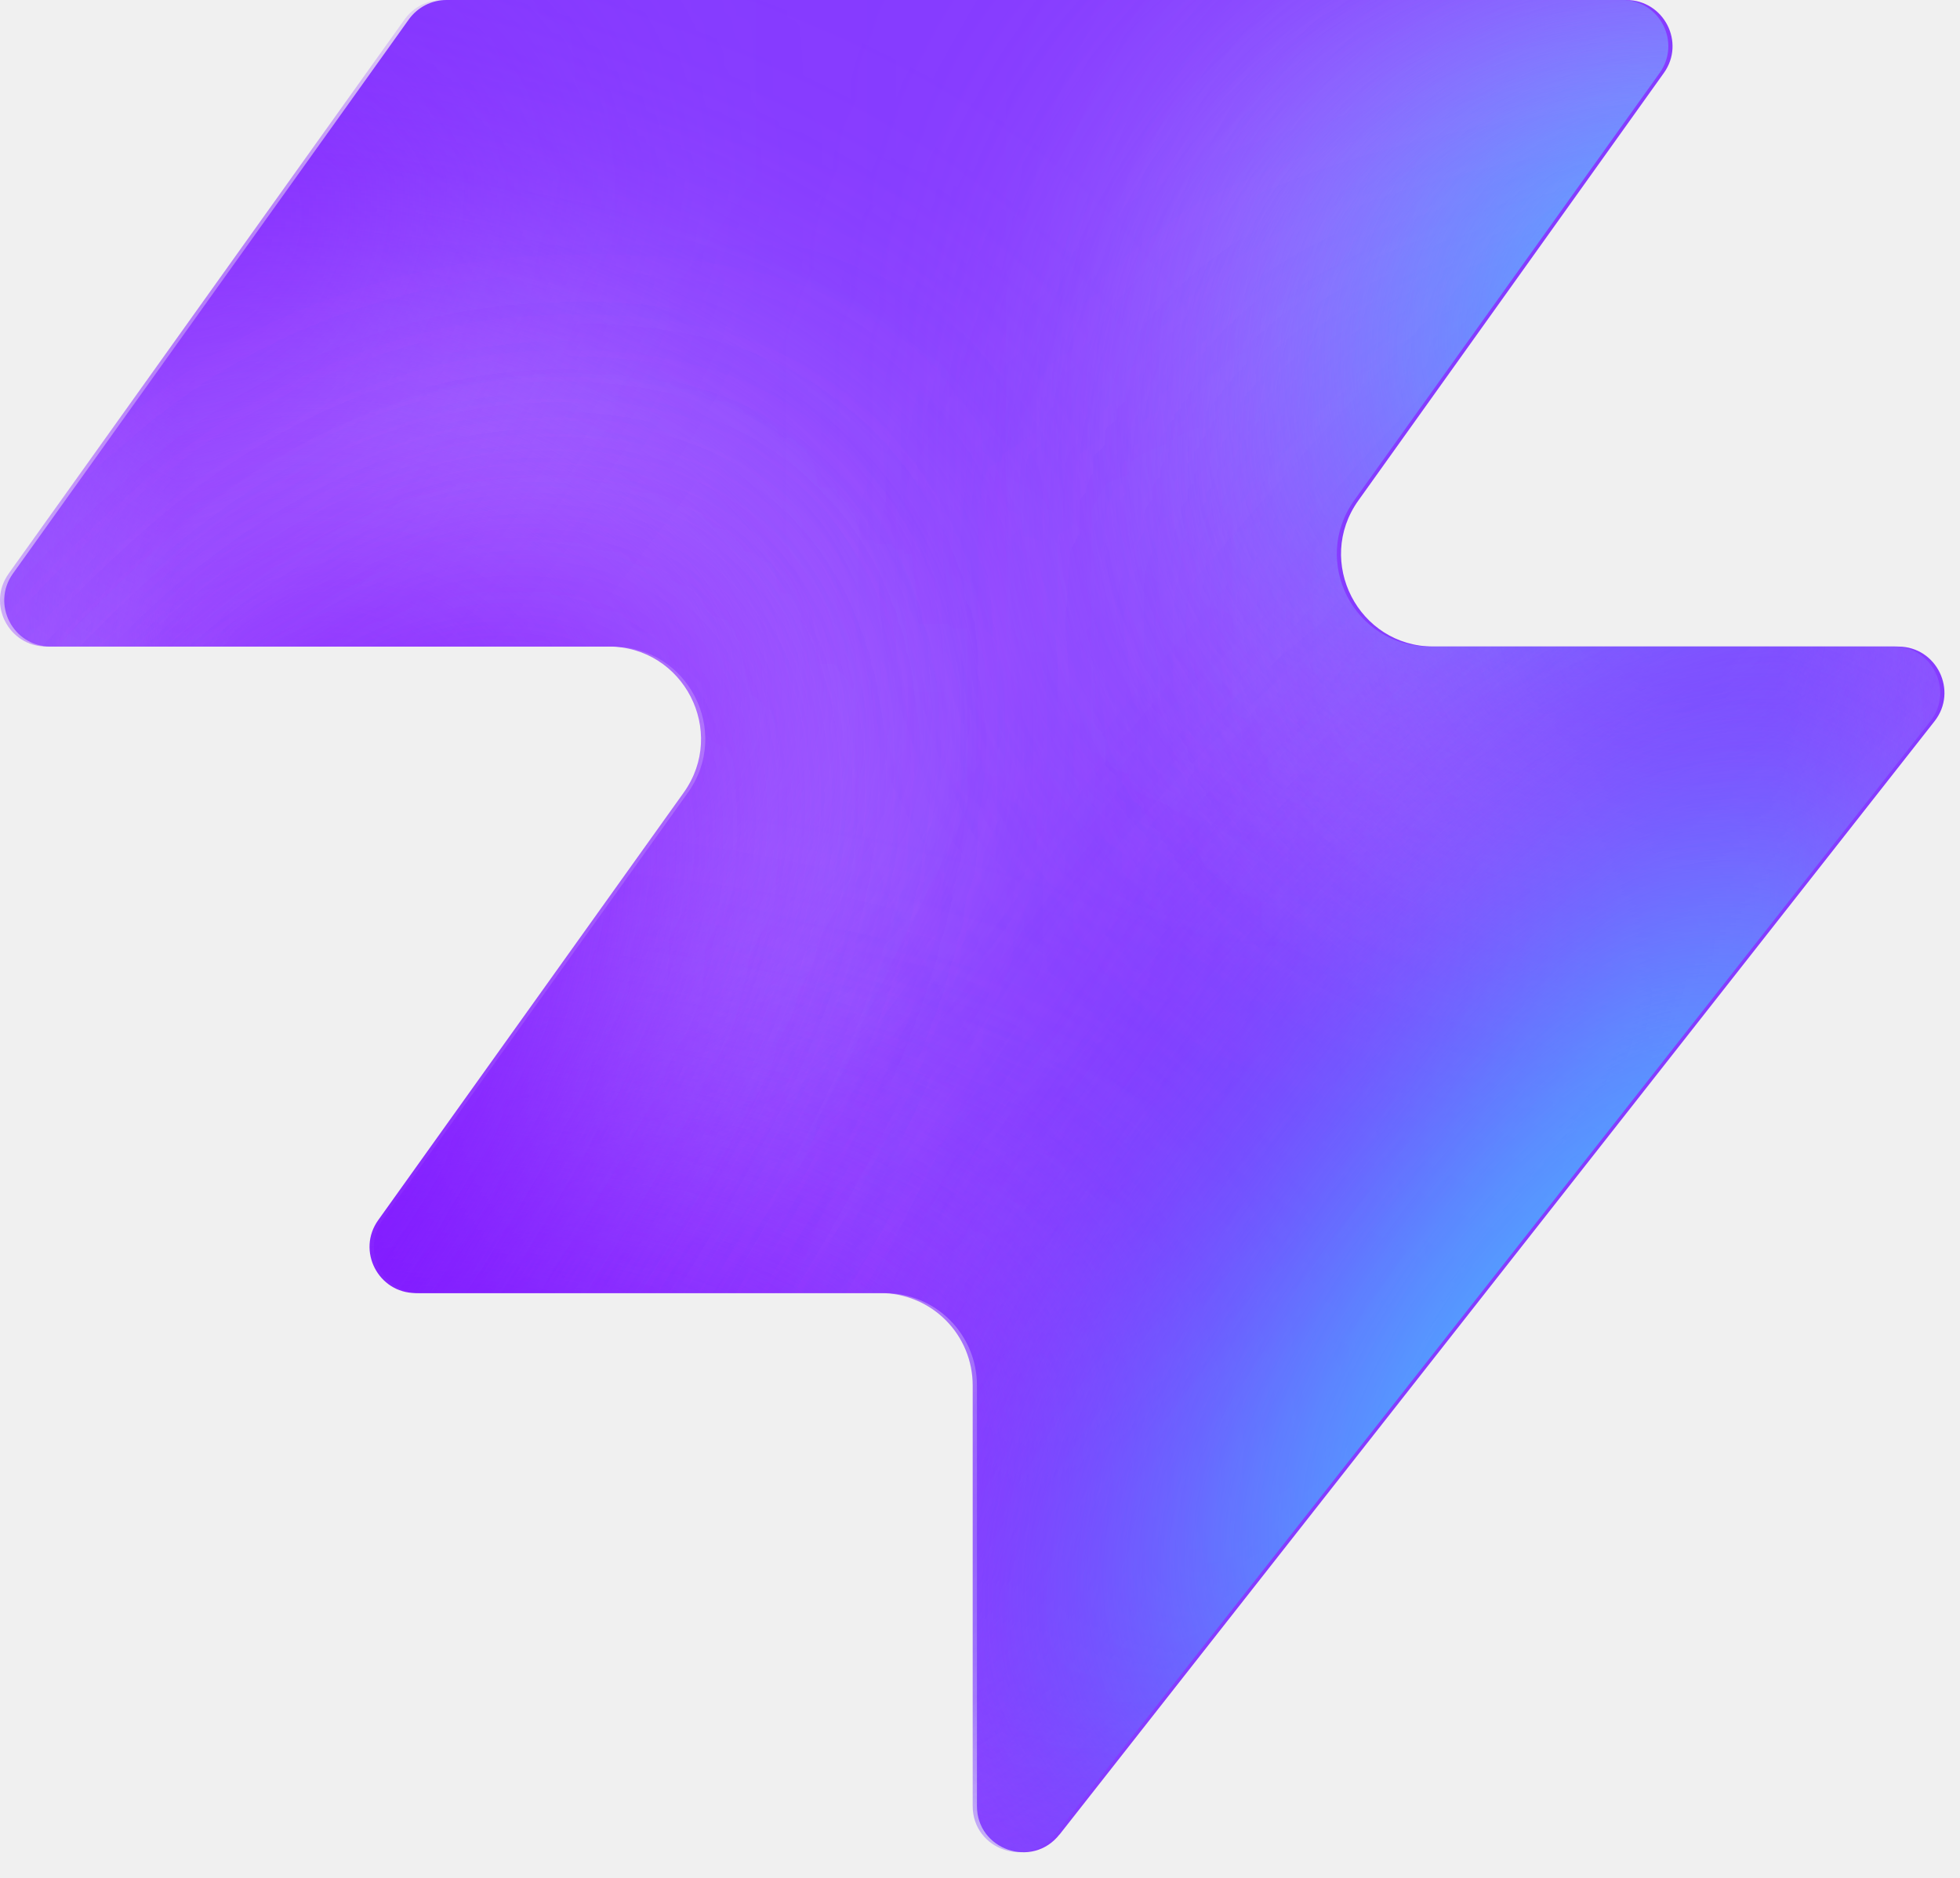
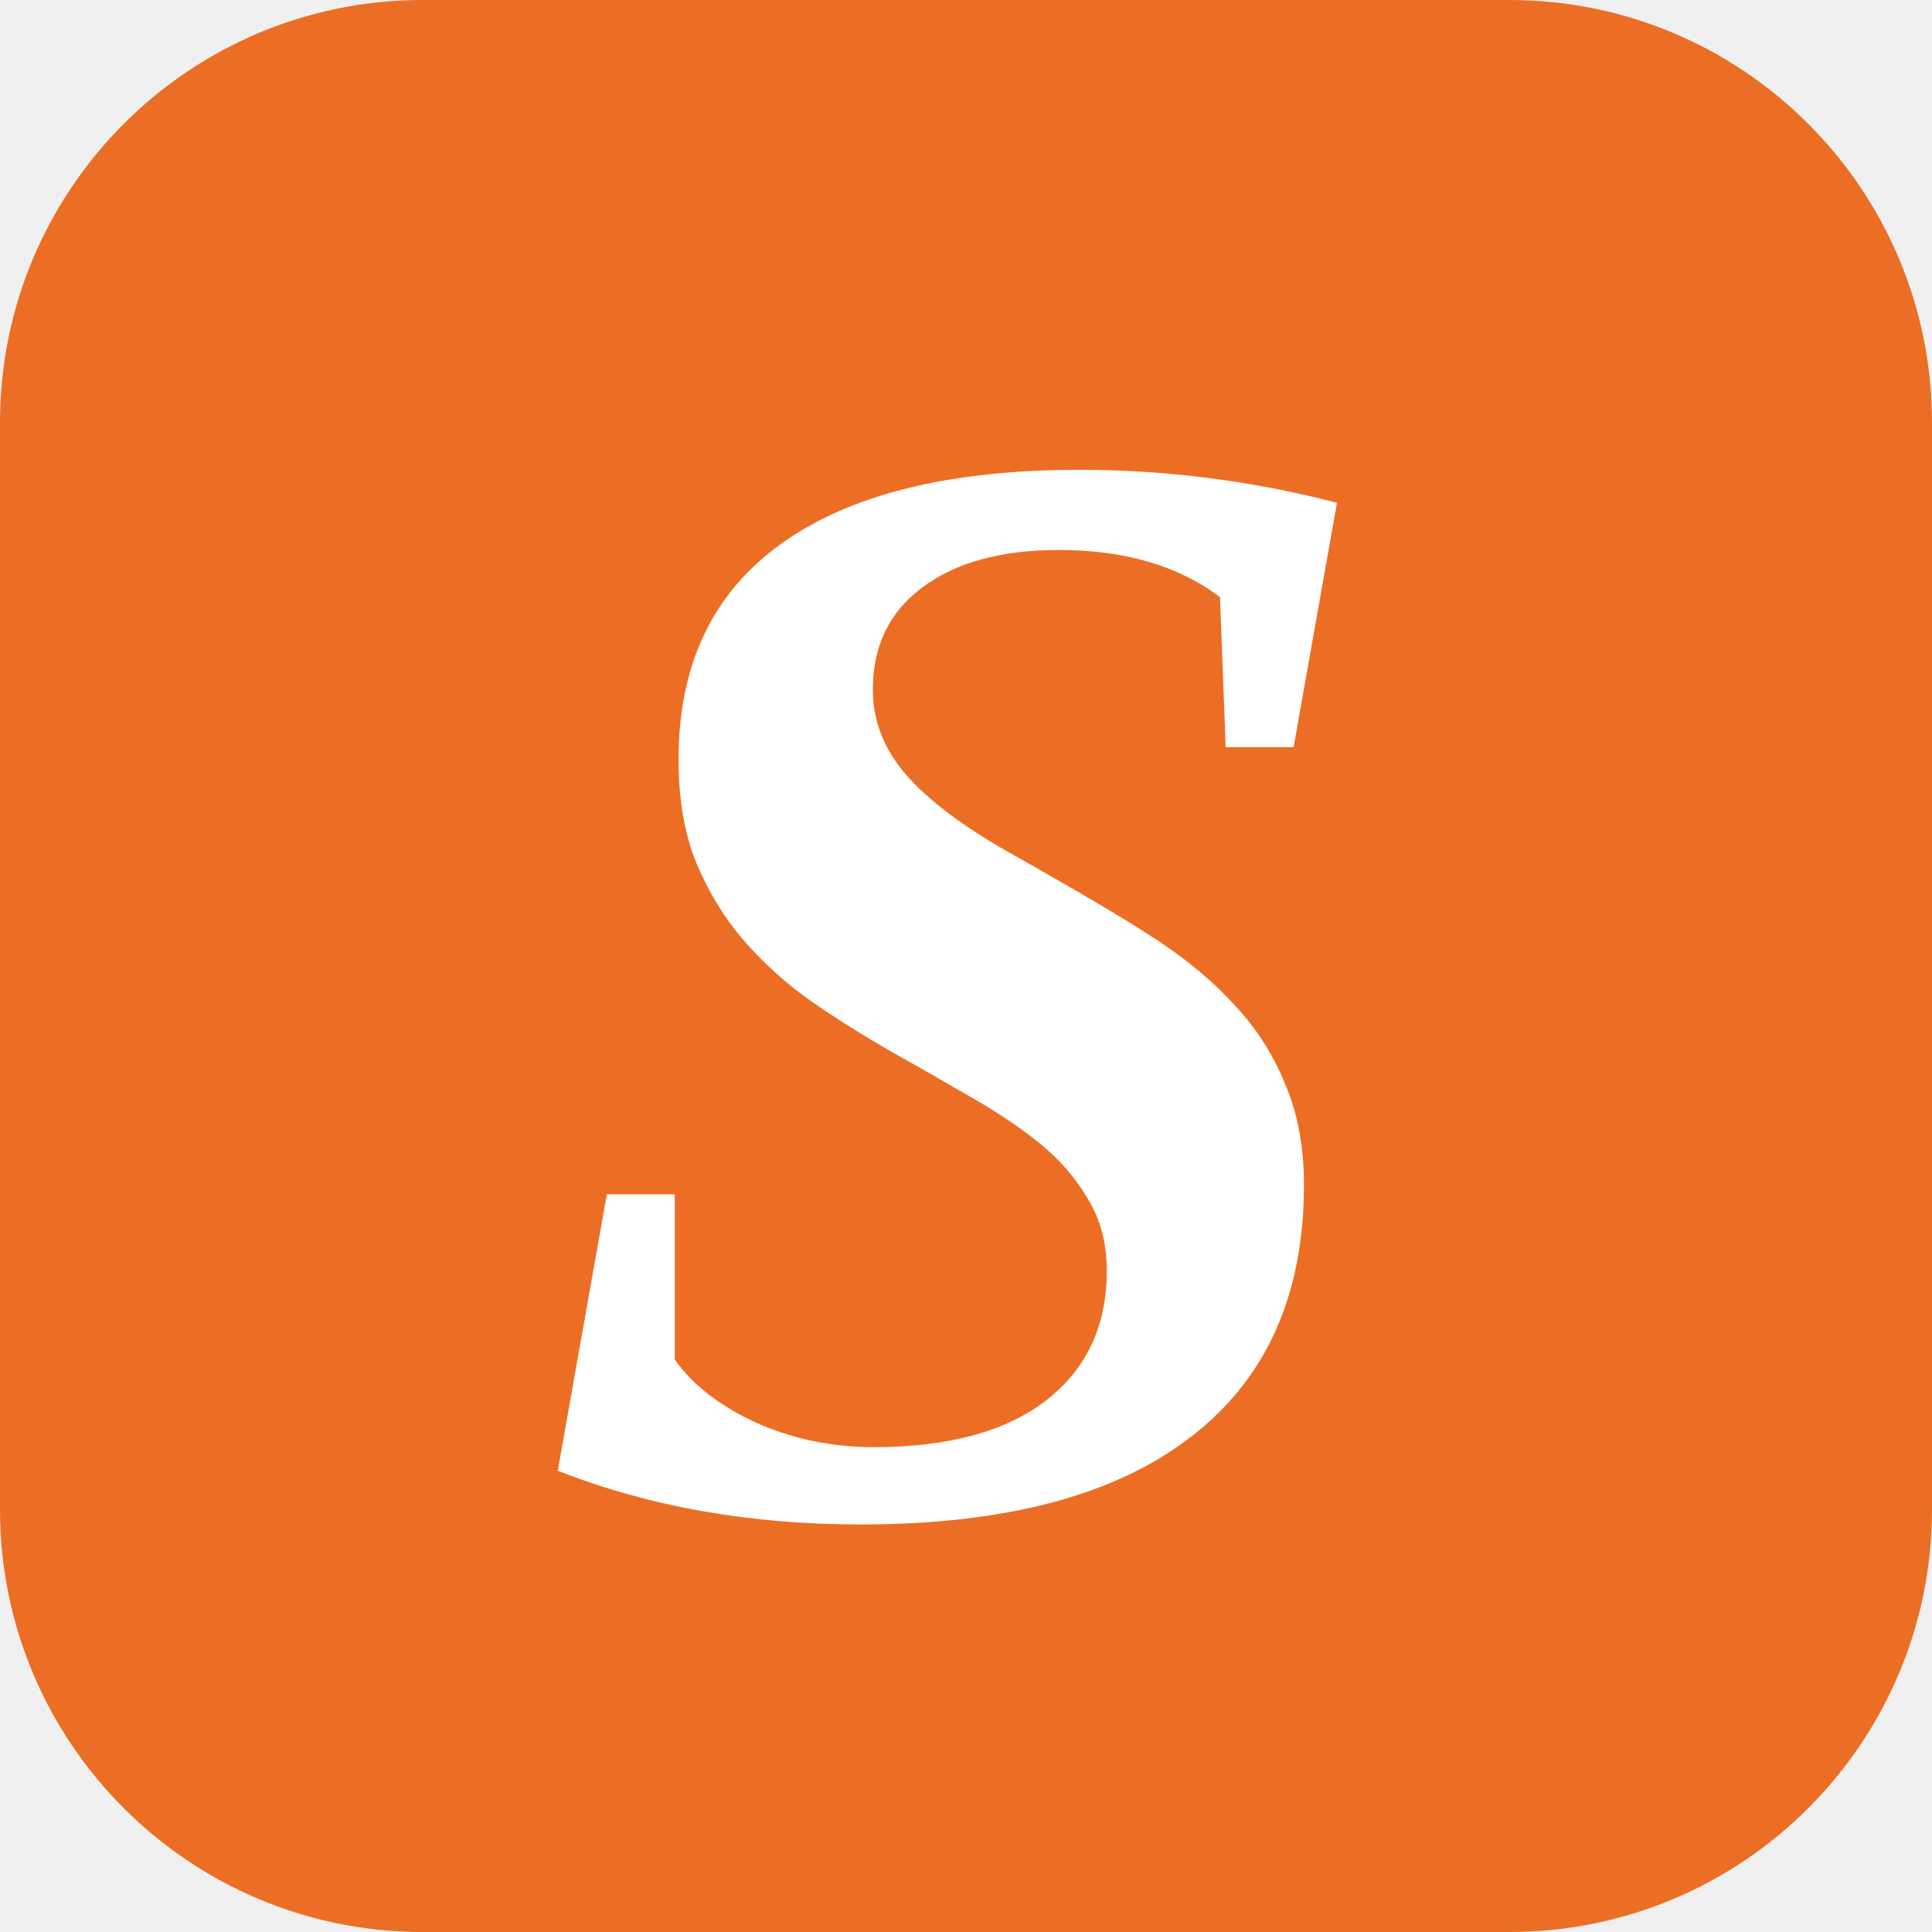
- <svg xmlns="http://www.w3.org/2000/svg" width="48" height="46" fill="none" viewBox="0 0 48 46">
-   <path fill="#863bff" d="M25.946 44.938c-.664.845-2.021.375-2.021-.698V33.937a2.26 2.26 0 0 0-2.262-2.262H10.287c-.92 0-1.456-1.04-.92-1.788l7.48-10.471c1.07-1.497 0-3.578-1.842-3.578H1.237c-.92 0-1.456-1.04-.92-1.788L10.013.474c.214-.297.556-.474.92-.474h28.894c.92 0 1.456 1.04.92 1.788l-7.48 10.471c-1.07 1.498 0 3.579 1.842 3.579h11.377c.943 0 1.473 1.088.89 1.83L25.947 44.94z" style="fill:#863bff;fill:color(display-p3 .525 .23 1);fill-opacity:1" />
-   <mask id="a" width="48" height="46" x="0" y="0" maskUnits="userSpaceOnUse" style="mask-type:alpha">
-     <path fill="#000" d="M25.842 44.938c-.664.844-2.021.375-2.021-.698V33.937a2.26 2.26 0 0 0-2.262-2.262H10.183c-.92 0-1.456-1.04-.92-1.788l7.48-10.471c1.07-1.498 0-3.579-1.842-3.579H1.133c-.92 0-1.456-1.04-.92-1.787L9.91.473c.214-.297.556-.474.92-.474h28.894c.92 0 1.456 1.04.92 1.788l-7.48 10.471c-1.07 1.498 0 3.578 1.842 3.578h11.377c.943 0 1.473 1.088.89 1.832L25.843 44.94z" style="fill:#000;fill-opacity:1" />
-   </mask>
-   <g mask="url(#a)">
-     <g filter="url(#b)">
-       <ellipse cx="5.508" cy="14.704" fill="#ede6ff" rx="5.508" ry="14.704" style="fill:#ede6ff;fill:color(display-p3 .927 .903 1);fill-opacity:1" transform="matrix(.00324 1 1 -.00324 -4.47 31.516)" />
-     </g>
-     <g filter="url(#c)">
-       <ellipse cx="10.399" cy="29.851" fill="#ede6ff" rx="10.399" ry="29.851" style="fill:#ede6ff;fill:color(display-p3 .927 .903 1);fill-opacity:1" transform="matrix(.00324 1 1 -.00324 -39.328 7.883)" />
-     </g>
-     <g filter="url(#d)">
-       <ellipse cx="5.508" cy="30.487" fill="#7e14ff" rx="5.508" ry="30.487" style="fill:#7e14ff;fill:color(display-p3 .492 .077 1);fill-opacity:1" transform="rotate(89.814 -25.913 -14.639)scale(1 -1)" />
-     </g>
-     <g filter="url(#e)">
-       <ellipse cx="5.508" cy="30.599" fill="#7e14ff" rx="5.508" ry="30.599" style="fill:#7e14ff;fill:color(display-p3 .492 .077 1);fill-opacity:1" transform="rotate(89.814 -32.644 -3.334)scale(1 -1)" />
-     </g>
-     <g filter="url(#f)">
-       <ellipse cx="5.508" cy="30.599" fill="#7e14ff" rx="5.508" ry="30.599" style="fill:#7e14ff;fill:color(display-p3 .492 .077 1);fill-opacity:1" transform="matrix(.00324 1 1 -.00324 -34.34 30.47)" />
-     </g>
-     <g filter="url(#g)">
-       <ellipse cx="14.072" cy="22.078" fill="#ede6ff" rx="14.072" ry="22.078" style="fill:#ede6ff;fill:color(display-p3 .927 .903 1);fill-opacity:1" transform="rotate(93.35 24.506 48.493)scale(-1 1)" />
-     </g>
-     <g filter="url(#h)">
-       <ellipse cx="3.47" cy="21.501" fill="#7e14ff" rx="3.47" ry="21.501" style="fill:#7e14ff;fill:color(display-p3 .492 .077 1);fill-opacity:1" transform="rotate(89.009 28.708 47.59)scale(-1 1)" />
-     </g>
-     <g filter="url(#i)">
-       <ellipse cx="3.47" cy="21.501" fill="#7e14ff" rx="3.47" ry="21.501" style="fill:#7e14ff;fill:color(display-p3 .492 .077 1);fill-opacity:1" transform="rotate(89.009 28.708 47.59)scale(-1 1)" />
-     </g>
-     <g filter="url(#j)">
-       <ellipse cx=".387" cy="8.972" fill="#7e14ff" rx="4.407" ry="29.108" style="fill:#7e14ff;fill:color(display-p3 .492 .077 1);fill-opacity:1" transform="rotate(39.51 .387 8.972)" />
-     </g>
-     <g filter="url(#k)">
-       <ellipse cx="47.523" cy="-6.092" fill="#7e14ff" rx="4.407" ry="29.108" style="fill:#7e14ff;fill:color(display-p3 .492 .077 1);fill-opacity:1" transform="rotate(37.892 47.523 -6.092)" />
-     </g>
-     <g filter="url(#l)">
-       <ellipse cx="41.412" cy="6.333" fill="#47bfff" rx="5.971" ry="9.665" style="fill:#47bfff;fill:color(display-p3 .28 .748 1);fill-opacity:1" transform="rotate(37.892 41.412 6.333)" />
-     </g>
-     <g filter="url(#m)">
-       <ellipse cx="-1.879" cy="38.332" fill="#7e14ff" rx="4.407" ry="29.108" style="fill:#7e14ff;fill:color(display-p3 .492 .077 1);fill-opacity:1" transform="rotate(37.892 -1.88 38.332)" />
-     </g>
-     <g filter="url(#n)">
-       <ellipse cx="-1.879" cy="38.332" fill="#7e14ff" rx="4.407" ry="29.108" style="fill:#7e14ff;fill:color(display-p3 .492 .077 1);fill-opacity:1" transform="rotate(37.892 -1.88 38.332)" />
-     </g>
-     <g filter="url(#o)">
-       <ellipse cx="35.651" cy="29.907" fill="#7e14ff" rx="4.407" ry="29.108" style="fill:#7e14ff;fill:color(display-p3 .492 .077 1);fill-opacity:1" transform="rotate(37.892 35.651 29.907)" />
-     </g>
-     <g filter="url(#p)">
-       <ellipse cx="38.418" cy="32.4" fill="#47bfff" rx="5.971" ry="15.297" style="fill:#47bfff;fill:color(display-p3 .28 .748 1);fill-opacity:1" transform="rotate(37.892 38.418 32.4)" />
-     </g>
-   </g>
-   <defs>
-     <filter id="b" width="60.045" height="41.654" x="-19.77" y="16.149" color-interpolation-filters="sRGB" filterUnits="userSpaceOnUse">
-       <feFlood flood-opacity="0" result="BackgroundImageFix" />
-       <feBlend in="SourceGraphic" in2="BackgroundImageFix" result="shape" />
-       <feGaussianBlur result="effect1_foregroundBlur_2002_17158" stdDeviation="7.659" />
-     </filter>
-     <filter id="c" width="90.34" height="51.437" x="-54.613" y="-7.533" color-interpolation-filters="sRGB" filterUnits="userSpaceOnUse">
-       <feFlood flood-opacity="0" result="BackgroundImageFix" />
-       <feBlend in="SourceGraphic" in2="BackgroundImageFix" result="shape" />
-       <feGaussianBlur result="effect1_foregroundBlur_2002_17158" stdDeviation="7.659" />
-     </filter>
-     <filter id="d" width="79.355" height="29.4" x="-49.64" y="2.03" color-interpolation-filters="sRGB" filterUnits="userSpaceOnUse">
-       <feFlood flood-opacity="0" result="BackgroundImageFix" />
-       <feBlend in="SourceGraphic" in2="BackgroundImageFix" result="shape" />
-       <feGaussianBlur result="effect1_foregroundBlur_2002_17158" stdDeviation="4.596" />
-     </filter>
-     <filter id="e" width="79.579" height="29.4" x="-45.045" y="20.029" color-interpolation-filters="sRGB" filterUnits="userSpaceOnUse">
-       <feFlood flood-opacity="0" result="BackgroundImageFix" />
-       <feBlend in="SourceGraphic" in2="BackgroundImageFix" result="shape" />
-       <feGaussianBlur result="effect1_foregroundBlur_2002_17158" stdDeviation="4.596" />
-     </filter>
-     <filter id="f" width="79.579" height="29.4" x="-43.513" y="21.178" color-interpolation-filters="sRGB" filterUnits="userSpaceOnUse">
-       <feFlood flood-opacity="0" result="BackgroundImageFix" />
-       <feBlend in="SourceGraphic" in2="BackgroundImageFix" result="shape" />
-       <feGaussianBlur result="effect1_foregroundBlur_2002_17158" stdDeviation="4.596" />
-     </filter>
-     <filter id="g" width="74.749" height="58.852" x="15.756" y="-17.901" color-interpolation-filters="sRGB" filterUnits="userSpaceOnUse">
-       <feFlood flood-opacity="0" result="BackgroundImageFix" />
-       <feBlend in="SourceGraphic" in2="BackgroundImageFix" result="shape" />
-       <feGaussianBlur result="effect1_foregroundBlur_2002_17158" stdDeviation="7.659" />
-     </filter>
-     <filter id="h" width="61.377" height="25.362" x="23.548" y="2.284" color-interpolation-filters="sRGB" filterUnits="userSpaceOnUse">
-       <feFlood flood-opacity="0" result="BackgroundImageFix" />
-       <feBlend in="SourceGraphic" in2="BackgroundImageFix" result="shape" />
-       <feGaussianBlur result="effect1_foregroundBlur_2002_17158" stdDeviation="4.596" />
-     </filter>
-     <filter id="i" width="61.377" height="25.362" x="23.548" y="2.284" color-interpolation-filters="sRGB" filterUnits="userSpaceOnUse">
-       <feFlood flood-opacity="0" result="BackgroundImageFix" />
-       <feBlend in="SourceGraphic" in2="BackgroundImageFix" result="shape" />
-       <feGaussianBlur result="effect1_foregroundBlur_2002_17158" stdDeviation="4.596" />
-     </filter>
-     <filter id="j" width="56.045" height="63.649" x="-27.636" y="-22.853" color-interpolation-filters="sRGB" filterUnits="userSpaceOnUse">
-       <feFlood flood-opacity="0" result="BackgroundImageFix" />
-       <feBlend in="SourceGraphic" in2="BackgroundImageFix" result="shape" />
-       <feGaussianBlur result="effect1_foregroundBlur_2002_17158" stdDeviation="4.596" />
-     </filter>
-     <filter id="k" width="54.814" height="64.646" x="20.116" y="-38.415" color-interpolation-filters="sRGB" filterUnits="userSpaceOnUse">
-       <feFlood flood-opacity="0" result="BackgroundImageFix" />
-       <feBlend in="SourceGraphic" in2="BackgroundImageFix" result="shape" />
-       <feGaussianBlur result="effect1_foregroundBlur_2002_17158" stdDeviation="4.596" />
-     </filter>
-     <filter id="l" width="33.541" height="35.313" x="24.641" y="-11.323" color-interpolation-filters="sRGB" filterUnits="userSpaceOnUse">
-       <feFlood flood-opacity="0" result="BackgroundImageFix" />
-       <feBlend in="SourceGraphic" in2="BackgroundImageFix" result="shape" />
-       <feGaussianBlur result="effect1_foregroundBlur_2002_17158" stdDeviation="4.596" />
-     </filter>
-     <filter id="m" width="54.814" height="64.646" x="-29.286" y="6.009" color-interpolation-filters="sRGB" filterUnits="userSpaceOnUse">
-       <feFlood flood-opacity="0" result="BackgroundImageFix" />
-       <feBlend in="SourceGraphic" in2="BackgroundImageFix" result="shape" />
-       <feGaussianBlur result="effect1_foregroundBlur_2002_17158" stdDeviation="4.596" />
-     </filter>
-     <filter id="n" width="54.814" height="64.646" x="-29.286" y="6.009" color-interpolation-filters="sRGB" filterUnits="userSpaceOnUse">
-       <feFlood flood-opacity="0" result="BackgroundImageFix" />
-       <feBlend in="SourceGraphic" in2="BackgroundImageFix" result="shape" />
-       <feGaussianBlur result="effect1_foregroundBlur_2002_17158" stdDeviation="4.596" />
-     </filter>
-     <filter id="o" width="54.814" height="64.646" x="8.244" y="-2.416" color-interpolation-filters="sRGB" filterUnits="userSpaceOnUse">
-       <feFlood flood-opacity="0" result="BackgroundImageFix" />
-       <feBlend in="SourceGraphic" in2="BackgroundImageFix" result="shape" />
-       <feGaussianBlur result="effect1_foregroundBlur_2002_17158" stdDeviation="4.596" />
-     </filter>
-     <filter id="p" width="39.409" height="43.623" x="18.713" y="10.588" color-interpolation-filters="sRGB" filterUnits="userSpaceOnUse">
-       <feFlood flood-opacity="0" result="BackgroundImageFix" />
-       <feBlend in="SourceGraphic" in2="BackgroundImageFix" result="shape" />
-       <feGaussianBlur result="effect1_foregroundBlur_2002_17158" stdDeviation="4.596" />
-     </filter>
-   </defs>
+ <svg xmlns="http://www.w3.org/2000/svg" viewBox="0 0 32 32">
+   <rect width="32" height="32" rx="7" fill="#EC6E25" />
+   <text x="16" y="25" text-anchor="middle" font-family="Georgia,'Times New Roman',serif" font-size="26" font-weight="bold" font-style="italic" fill="#FFF">S</text>
</svg>
